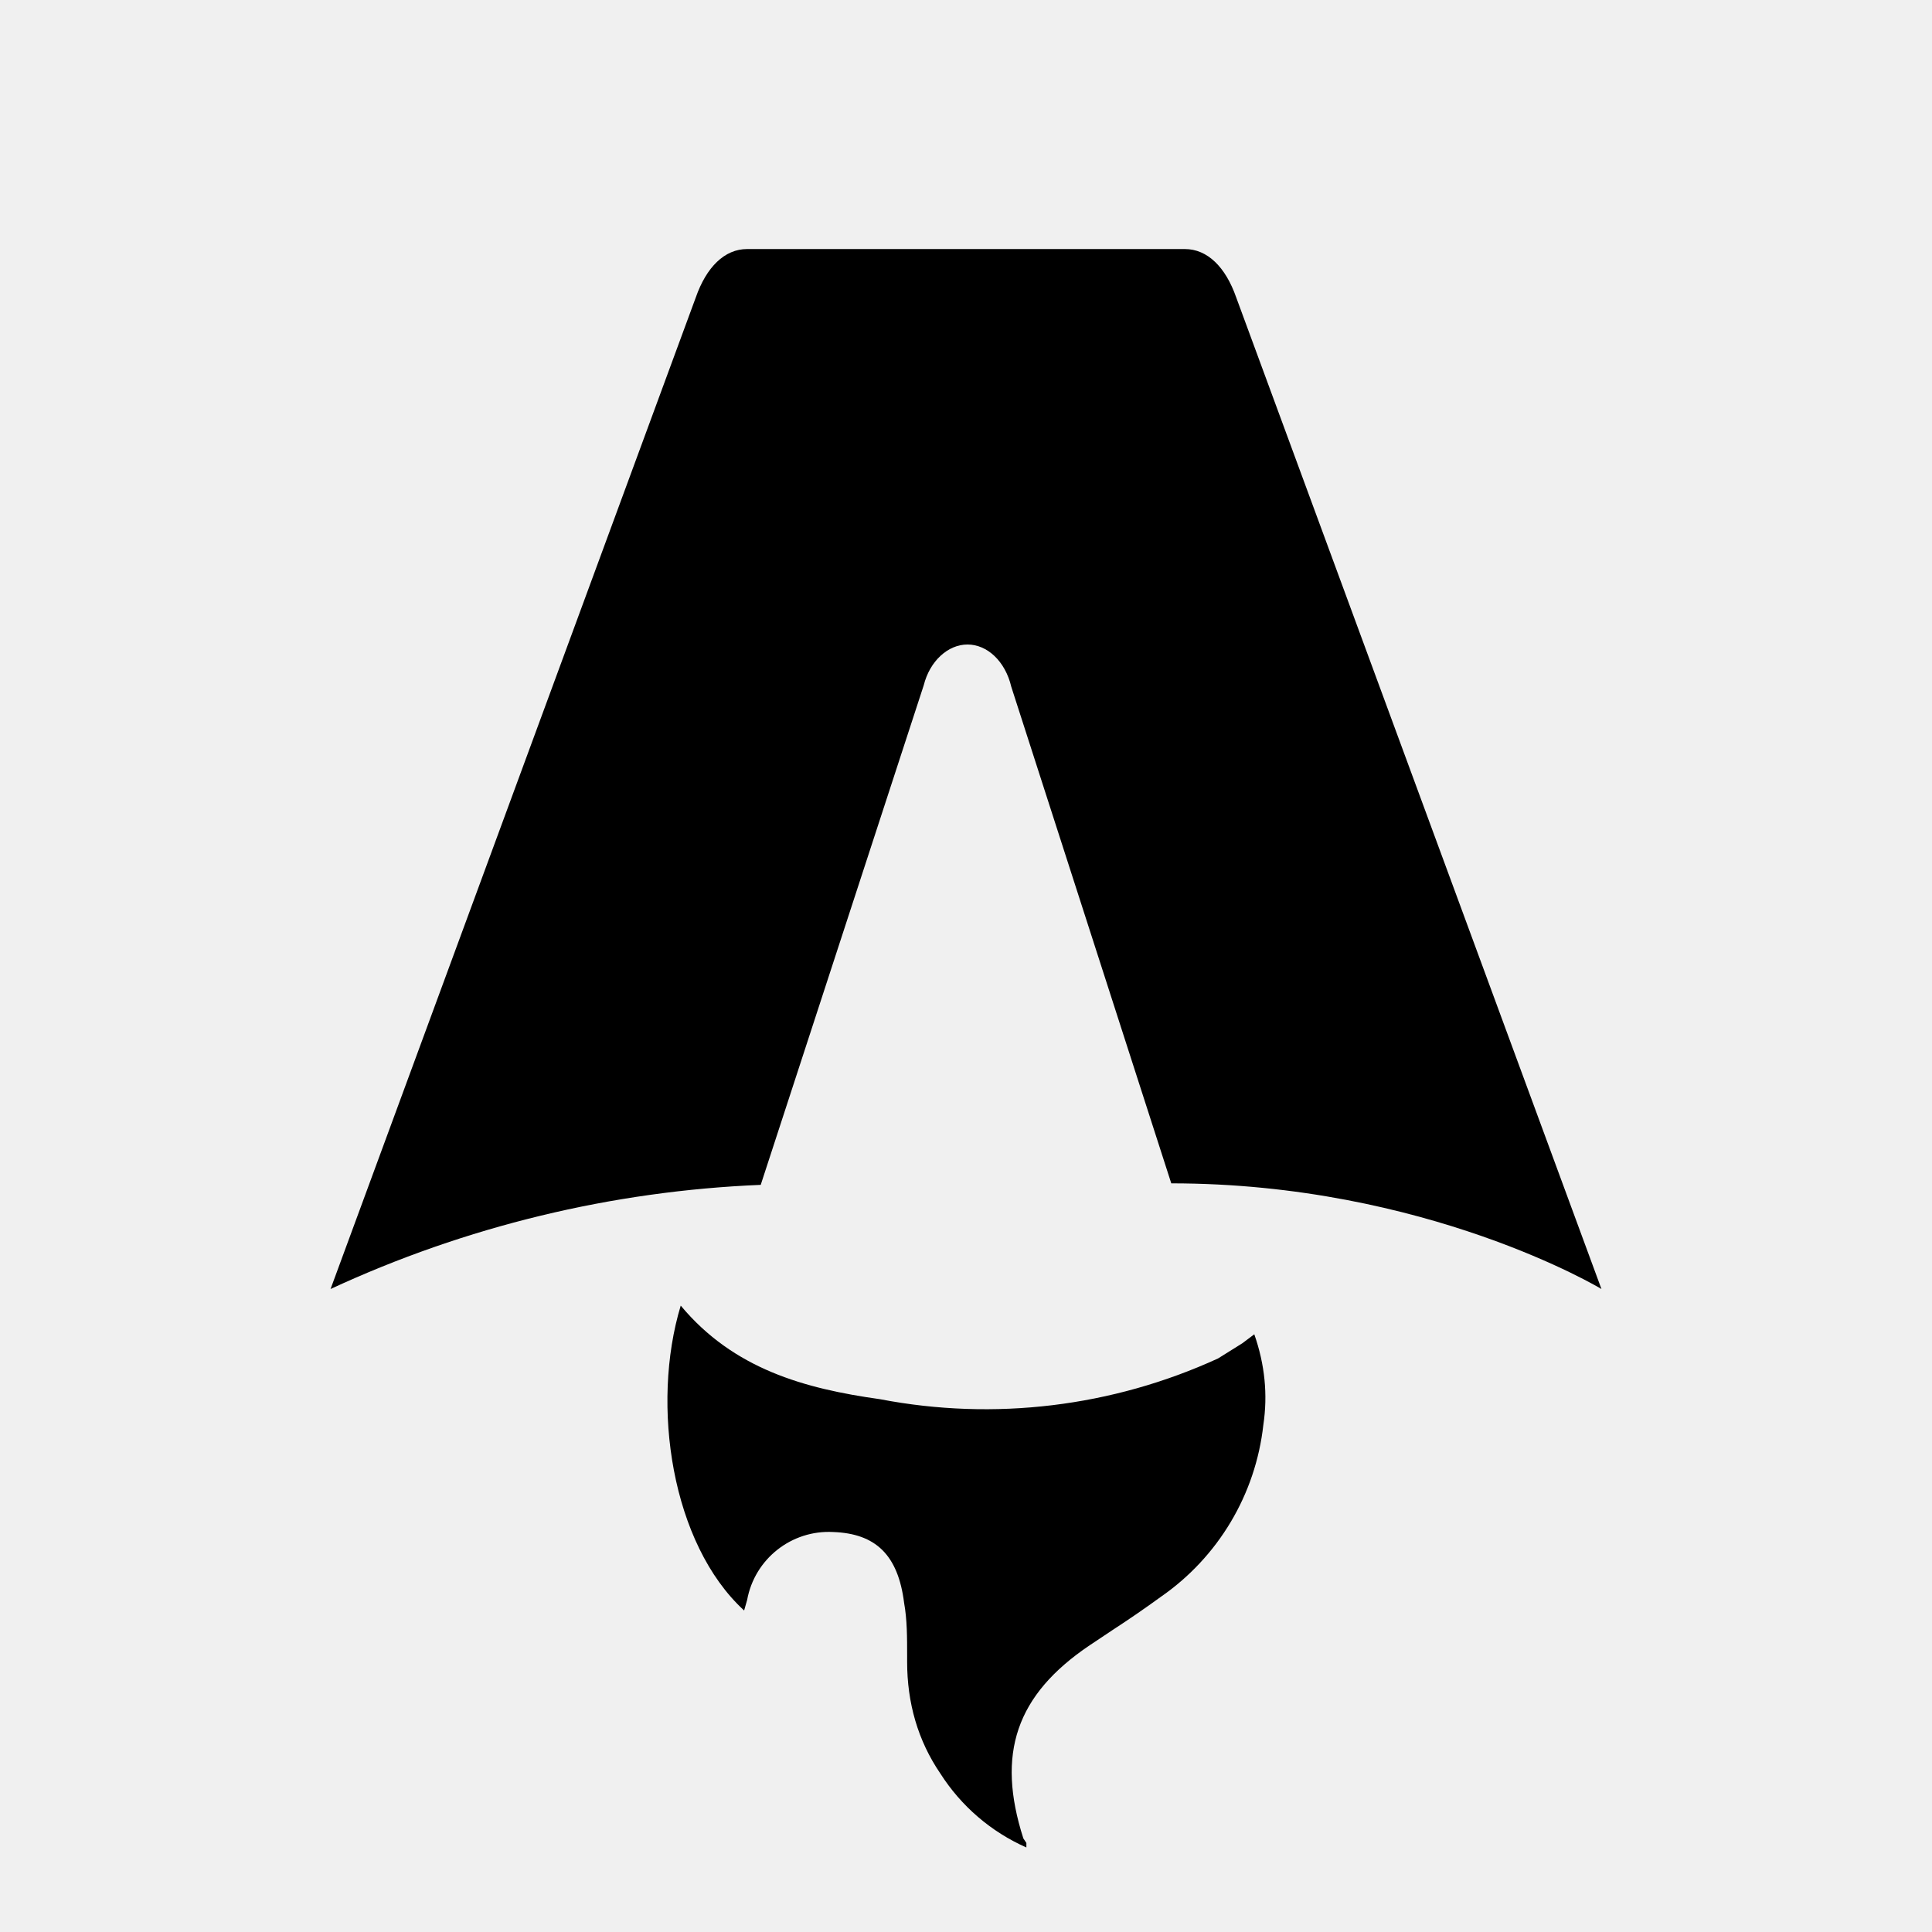
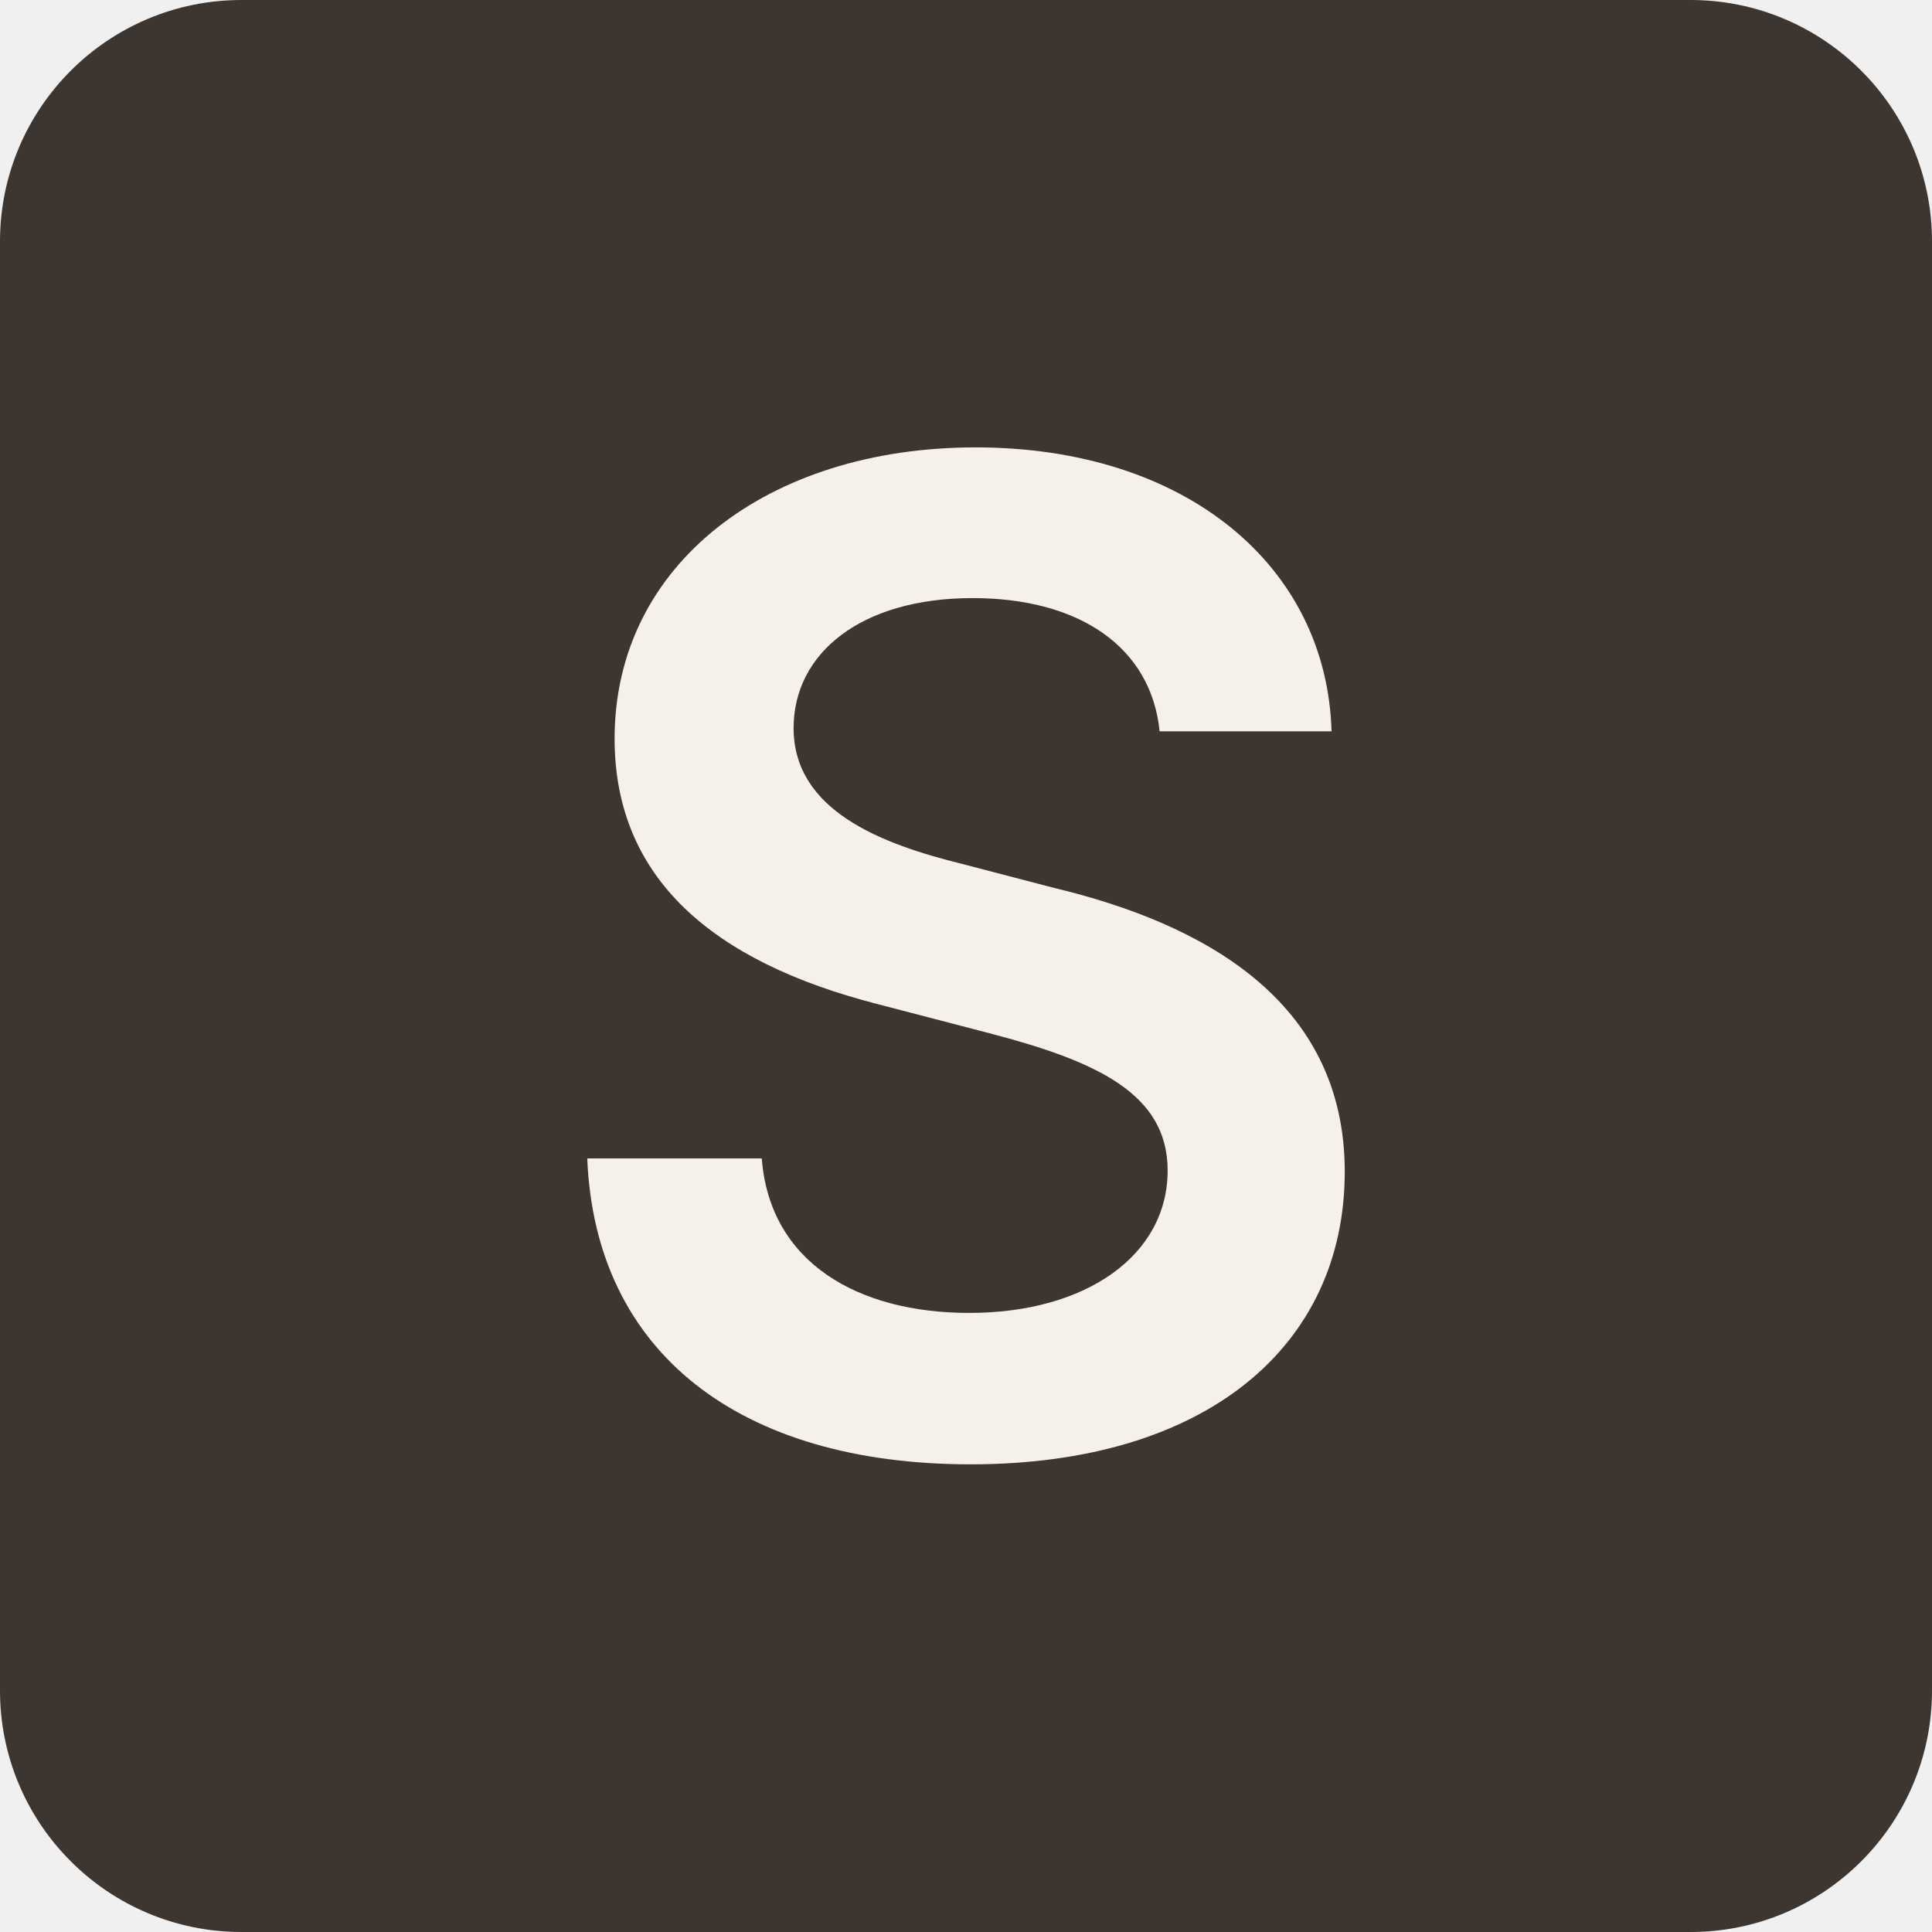
- <svg xmlns="http://www.w3.org/2000/svg" fill="none" viewBox="0 0 128 128">
-   <path d="M50.4 78.5a75.1 75.1 0 0 0-28.5 6.9l24.2-65.7c.7-2 1.9-3.2 3.4-3.2h29c1.5 0 2.7 1.2 3.4 3.2l24.2 65.7s-11.6-7-28.5-7L67 45.5c-.4-1.7-1.6-2.8-2.9-2.8-1.3 0-2.5 1.1-2.9 2.7L50.4 78.5Zm-1.1 28.2Zm-4.2-20.2c-2 6.6-.6 15.8 4.2 20.2a17.5 17.5 0 0 1 .2-.7 5.5 5.5 0 0 1 5.7-4.5c2.8.1 4.3 1.5 4.7 4.7.2 1.1.2 2.3.2 3.5v.4c0 2.7.7 5.2 2.2 7.4a13 13 0 0 0 5.7 4.9v-.3l-.2-.3c-1.8-5.6-.5-9.5 4.4-12.8l1.5-1a73 73 0 0 0 3.2-2.2 16 16 0 0 0 6.8-11.4c.3-2 .1-4-.6-6l-.8.6-1.6 1a37 37 0 0 1-22.4 2.7c-5-.7-9.7-2-13.2-6.2Z" />
+ <svg xmlns="http://www.w3.org/2000/svg" viewBox="0 0 128 128">
+   <rect width="128" height="128" rx="16" fill="#3d3530" />
+   <text x="64" y="96" text-anchor="middle" font-family="Inter, sans-serif" font-weight="600" font-size="90" fill="#f5f0e8">S</text>
  <style>
-         path { fill: #000; }
-         @media (prefers-color-scheme: dark) {
-             path { fill: #FFF; }
-         }
-     </style>
+     @media (prefers-color-scheme: dark) {
+       rect { fill: #12110f; }
+       text { fill: #fcf9f5; }
+     }
+   </style>
</svg>
